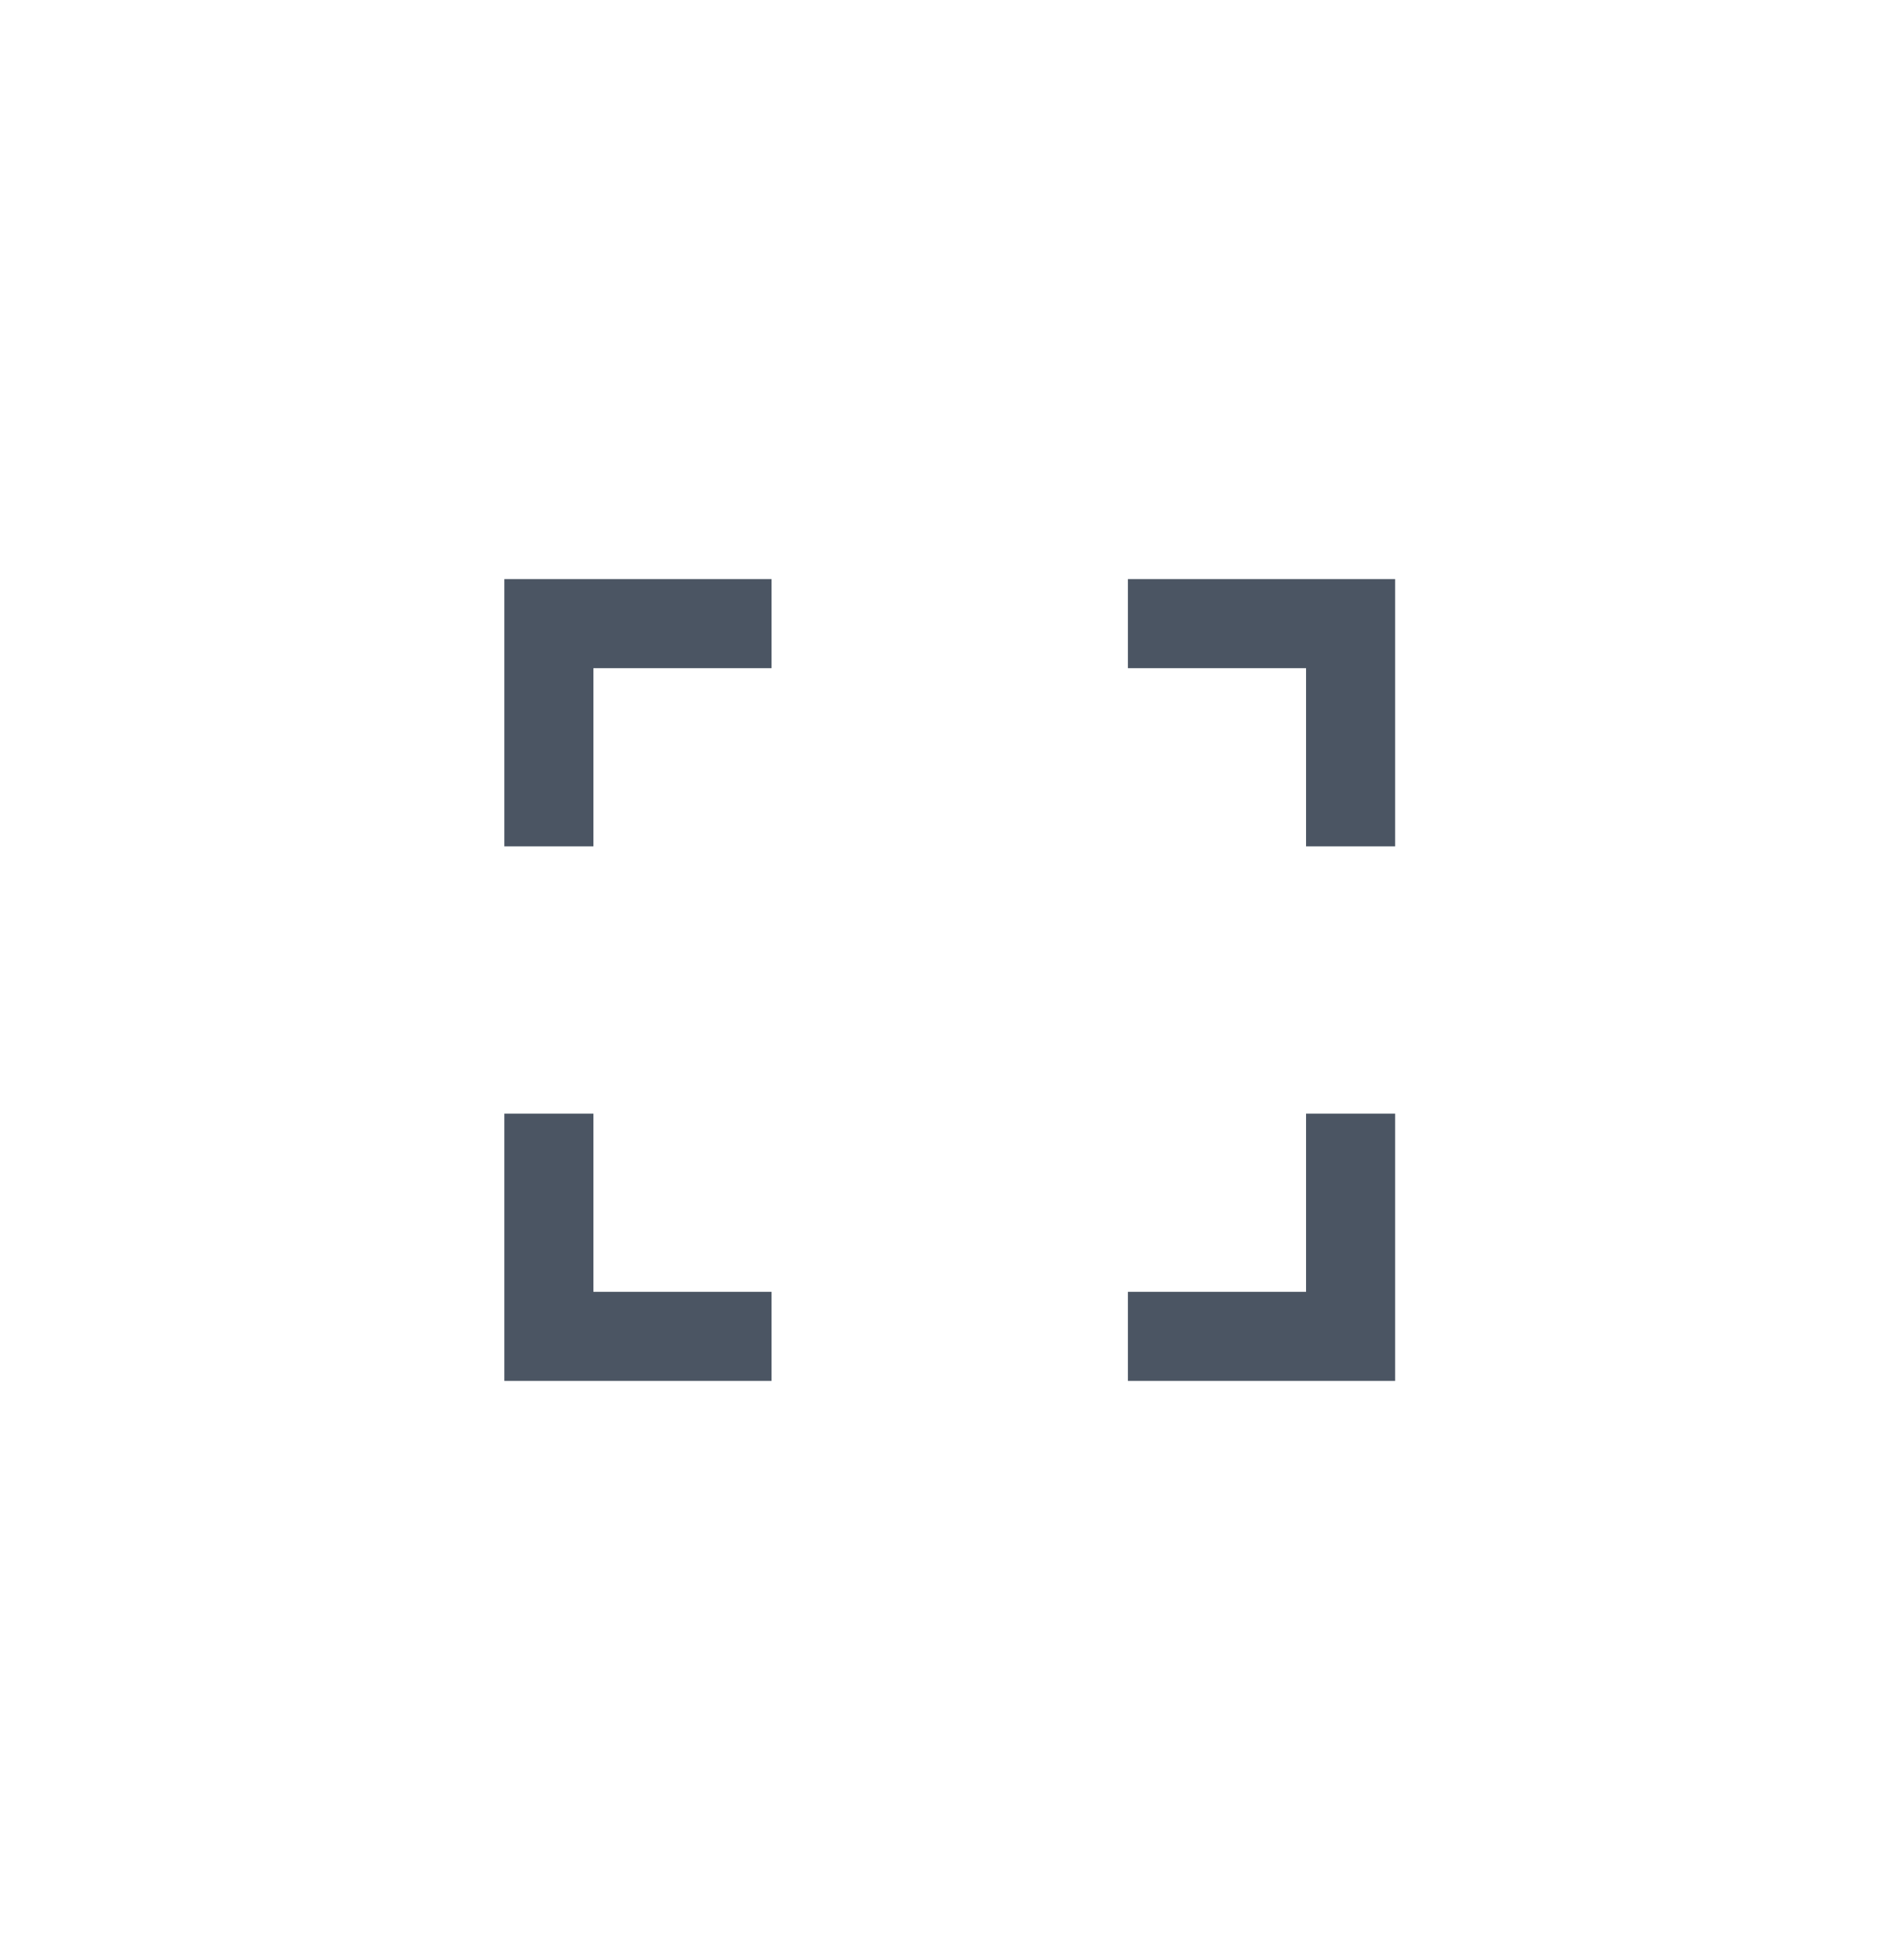
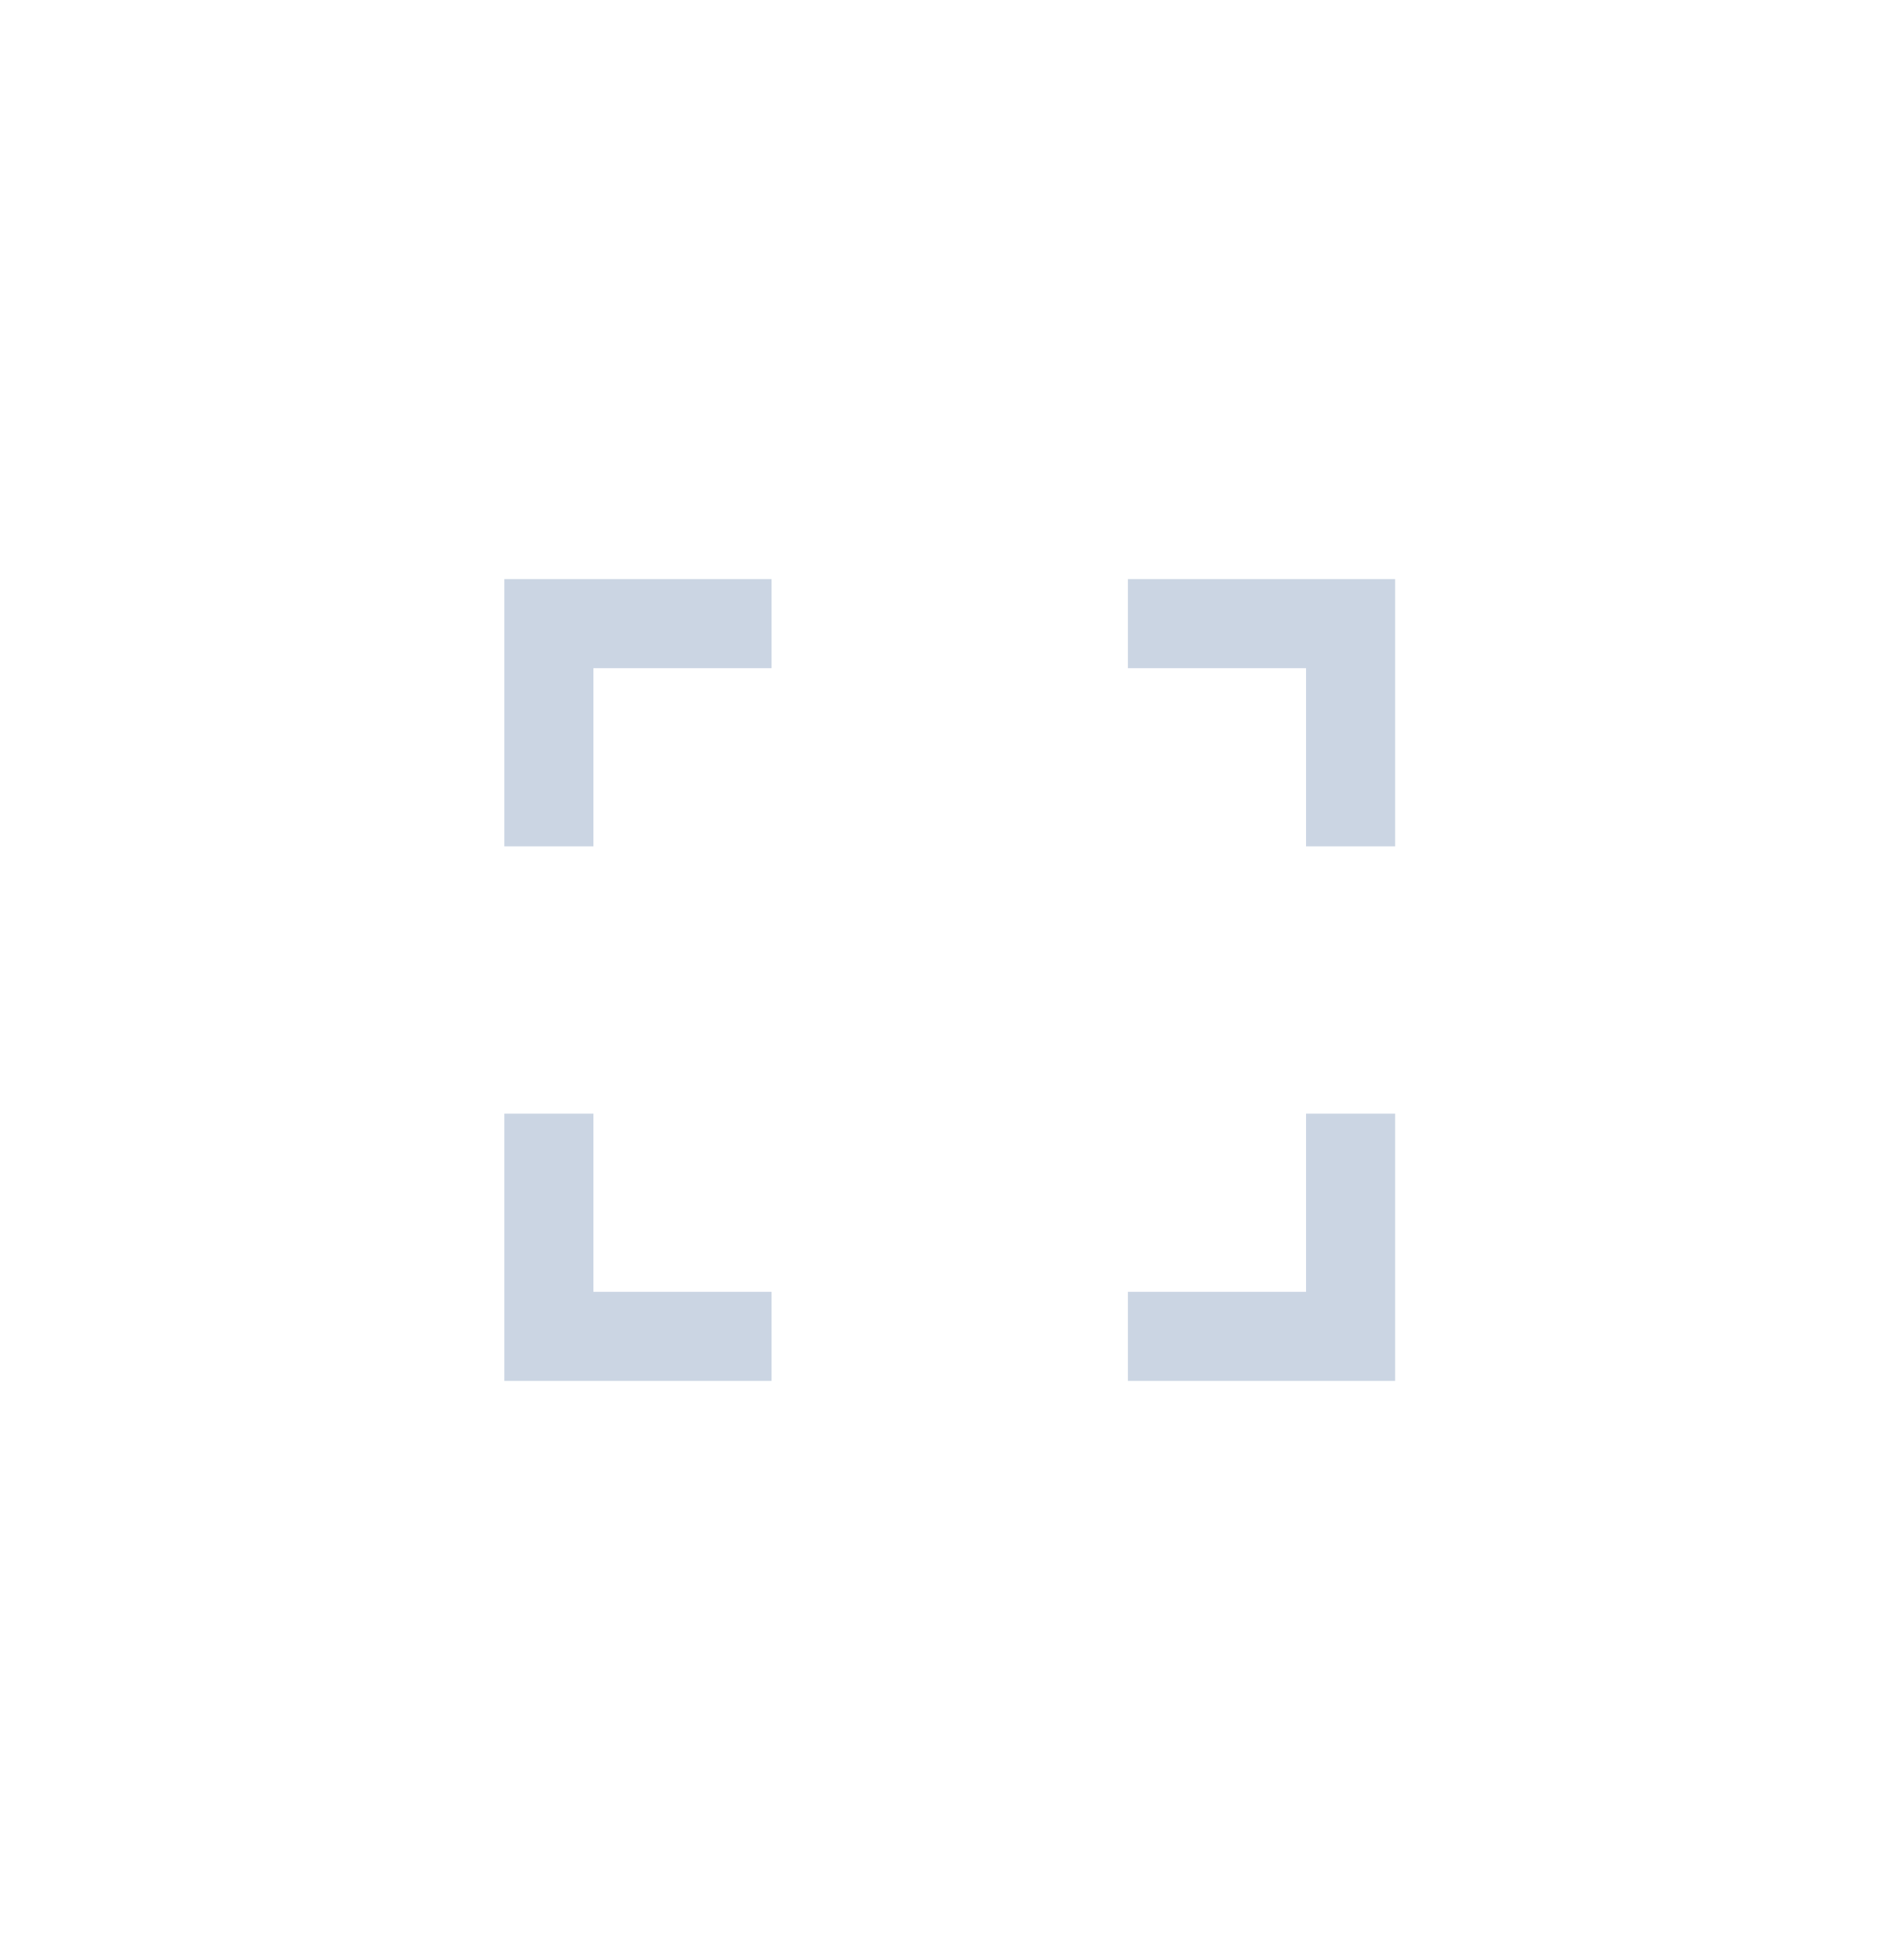
<svg xmlns="http://www.w3.org/2000/svg" width="32" height="33" viewBox="0 0 32 33" fill="none">
-   <path d="M12.992 9.75V11.25H9.992V14.25H8.492V9.75H12.992ZM8.492 23.25V18.75H9.992V21.75H12.992V23.25H8.492ZM23.492 23.25H18.992V21.75H21.992V18.75H23.492V23.25ZM23.492 14.25H21.992V11.25H18.992V9.75H23.492V14.25Z" fill="#4B5563" />
+   <path d="M12.992 9.75V11.25H9.992V14.25H8.492V9.75H12.992ZM8.492 23.25V18.75H9.992V21.75H12.992V23.25H8.492ZM23.492 23.25H18.992V21.75H21.992V18.75H23.492V23.25ZM23.492 14.25H21.992V11.25H18.992V9.75H23.492V14.25Z" fill="#cBd5e3" />
</svg>
